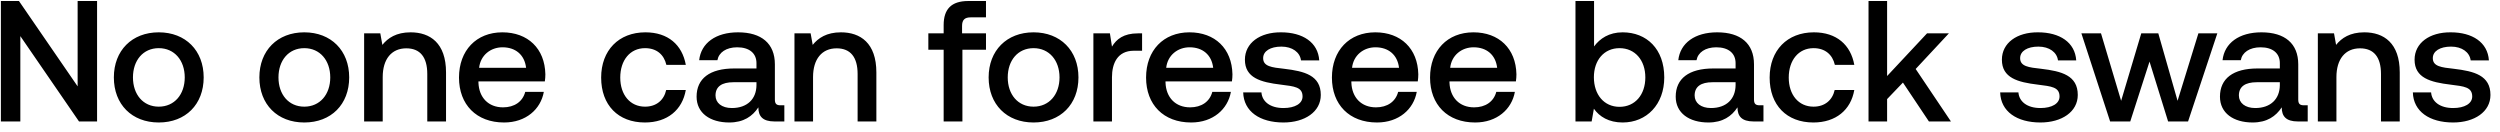
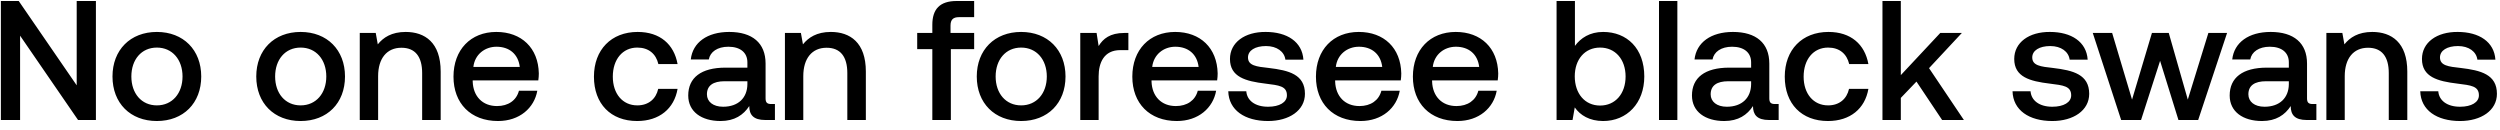
- <svg xmlns="http://www.w3.org/2000/svg" width="247" height="13" viewBox="0 0 247 13" fill="none">
-   <path d="M2.009 12V3.568L7.806 12h1.785V.1H7.67v8.432L1.873.1H.088V12h1.921zm13.677.102c2.652 0 4.437-1.785 4.437-4.454 0-2.652-1.785-4.454-4.437-4.454s-4.437 1.802-4.437 4.454c0 2.669 1.785 4.454 4.437 4.454zm0-1.564c-1.547 0-2.55-1.207-2.55-2.89s1.003-2.89 2.55-2.89 2.567 1.207 2.567 2.89-1.02 2.89-2.567 2.89zm14.377 1.564c2.652 0 4.437-1.785 4.437-4.454 0-2.652-1.785-4.454-4.437-4.454s-4.437 1.802-4.437 4.454c0 2.669 1.785 4.454 4.437 4.454zm0-1.564c-1.547 0-2.55-1.207-2.55-2.89s1.003-2.89 2.55-2.89 2.567 1.207 2.567 2.89-1.02 2.89-2.567 2.89zm10.503-7.344c-1.41 0-2.244.561-2.788 1.241l-.204-1.139h-1.598V12h1.836V7.614c0-1.768.867-2.839 2.33-2.839 1.376 0 2.073.884 2.073 2.533V12h1.853V7.155c0-2.907-1.58-3.961-3.502-3.961zm9.236 8.908c2.16 0 3.621-1.309 3.928-3.026h-1.836c-.255.969-1.072 1.53-2.194 1.53-1.445 0-2.38-.969-2.43-2.448v-.119h6.561c.034-.238.051-.476.051-.697-.05-2.55-1.733-4.148-4.25-4.148-2.566 0-4.283 1.785-4.283 4.471 0 2.669 1.717 4.437 4.454 4.437zm-2.465-5.406c.136-1.241 1.14-2.023 2.313-2.023 1.275 0 2.175.731 2.328 2.023h-4.64zm16.374 5.406c2.227 0 3.706-1.241 4.046-3.213H65.82c-.22 1.003-.969 1.649-2.09 1.649-1.48 0-2.449-1.173-2.449-2.873 0-1.717.97-2.907 2.448-2.907 1.14 0 1.87.629 2.108 1.649h1.921c-.357-1.972-1.75-3.213-3.995-3.213-2.635 0-4.369 1.785-4.369 4.471 0 2.72 1.683 4.437 4.318 4.437zm13.408-1.7c-.374 0-.561-.119-.561-.561V6.356c0-2.057-1.326-3.162-3.638-3.162-2.193 0-3.655 1.054-3.842 2.754h1.802c.136-.765.867-1.275 1.955-1.275 1.207 0 1.904.595 1.904 1.564v.527h-2.193c-2.431 0-3.723 1.003-3.723 2.788 0 1.615 1.326 2.55 3.23 2.55 1.41 0 2.295-.612 2.873-1.496 0 .867.408 1.394 1.598 1.394h.969v-1.598h-.374zm-2.38-1.972c-.017 1.343-.901 2.244-2.431 2.244-1.003 0-1.615-.51-1.615-1.241 0-.884.629-1.309 1.768-1.309h2.278v.306zm8.344-5.236c-1.411 0-2.244.561-2.788 1.241l-.204-1.139h-1.598V12h1.836V7.614c0-1.768.867-2.839 2.329-2.839 1.377 0 2.074.884 2.074 2.533V12h1.853V7.155c0-2.907-1.581-3.961-3.502-3.961zm8.637 1.717h1.513V12h1.853V4.911h2.33V3.296h-2.364v-.731c0-.595.255-.85.85-.85h1.513V.1h-1.75c-1.684 0-2.432.816-2.432 2.38v.816H91.72v1.615zm10.394 7.191c2.652 0 4.437-1.785 4.437-4.454 0-2.652-1.785-4.454-4.437-4.454s-4.437 1.802-4.437 4.454c0 2.669 1.785 4.454 4.437 4.454zm0-1.564c-1.547 0-2.55-1.207-2.55-2.89s1.003-2.89 2.55-2.89 2.567 1.207 2.567 2.89-1.02 2.89-2.567 2.89zm10.316-7.242c-1.428 0-2.125.578-2.567 1.309l-.204-1.309h-1.632V12h1.836V7.631c0-1.343.527-2.618 2.159-2.618h.816V3.296h-.408zm5.256 8.806c2.159 0 3.621-1.309 3.927-3.026h-1.836c-.255.969-1.071 1.53-2.193 1.53-1.445 0-2.38-.969-2.431-2.448v-.119h6.562c.034-.238.051-.476.051-.697-.051-2.55-1.734-4.148-4.25-4.148-2.567 0-4.284 1.785-4.284 4.471 0 2.669 1.717 4.437 4.454 4.437zm-2.465-5.406c.136-1.241 1.139-2.023 2.312-2.023 1.275 0 2.176.731 2.329 2.023h-4.641zm7.606 2.431c.051 1.887 1.649 2.975 3.978 2.975 2.108 0 3.689-1.054 3.689-2.72 0-1.938-1.615-2.346-3.604-2.584-1.258-.136-2.091-.238-2.091-1.054 0-.697.714-1.139 1.802-1.139s1.836.561 1.938 1.36h1.802c-.119-1.785-1.632-2.771-3.774-2.771-2.091-.017-3.57 1.054-3.57 2.703 0 1.802 1.564 2.227 3.553 2.465 1.343.17 2.142.238 2.142 1.173 0 .697-.748 1.139-1.887 1.139-1.326 0-2.108-.646-2.176-1.547h-1.802zm13.221 2.975c2.159 0 3.621-1.309 3.927-3.026h-1.836c-.255.969-1.071 1.53-2.193 1.53-1.445 0-2.38-.969-2.431-2.448v-.119h6.562c.034-.238.051-.476.051-.697-.051-2.55-1.734-4.148-4.25-4.148-2.567 0-4.284 1.785-4.284 4.471 0 2.669 1.717 4.437 4.454 4.437zm-2.465-5.406c.136-1.241 1.139-2.023 2.312-2.023 1.275 0 2.176.731 2.329 2.023h-4.641zm12.16 5.406c2.159 0 3.621-1.309 3.927-3.026h-1.836c-.255.969-1.071 1.53-2.193 1.53-1.445 0-2.38-.969-2.431-2.448v-.119h6.562c.034-.238.051-.476.051-.697-.051-2.55-1.734-4.148-4.25-4.148-2.567 0-4.284 1.785-4.284 4.471 0 2.669 1.717 4.437 4.454 4.437zm-2.465-5.406c.136-1.241 1.139-2.023 2.312-2.023 1.275 0 2.176.731 2.329 2.023h-4.641zm17.037-3.502c-1.343 0-2.244.612-2.822 1.394V.1h-1.836V12h1.598l.221-1.258c.544.782 1.479 1.36 2.839 1.36 2.38 0 4.114-1.785 4.114-4.454 0-2.805-1.734-4.454-4.114-4.454zm-.306 7.361c-1.53 0-2.533-1.207-2.533-2.924 0-1.683 1.003-2.873 2.533-2.873s2.55 1.19 2.55 2.89c0 1.717-1.02 2.907-2.55 2.907zm13.847-.153c-.374 0-.561-.119-.561-.561V6.356c0-2.057-1.326-3.162-3.638-3.162-2.193 0-3.655 1.054-3.842 2.754h1.802c.136-.765.867-1.275 1.955-1.275 1.207 0 1.904.595 1.904 1.564v.527h-2.193c-2.431 0-3.723 1.003-3.723 2.788 0 1.615 1.326 2.55 3.23 2.55 1.411 0 2.295-.612 2.873-1.496 0 .867.408 1.394 1.598 1.394h.969v-1.598h-.374zm-2.38-1.972c-.017 1.343-.901 2.244-2.431 2.244-1.003 0-1.615-.51-1.615-1.241 0-.884.629-1.309 1.768-1.309h2.278v.306zm7.683 3.672c2.227 0 3.706-1.241 4.046-3.213h-1.938c-.221 1.003-.969 1.649-2.091 1.649-1.479 0-2.448-1.173-2.448-2.873 0-1.717.969-2.907 2.448-2.907 1.139 0 1.87.629 2.108 1.649h1.921c-.357-1.972-1.751-3.213-3.995-3.213-2.635 0-4.369 1.785-4.369 4.471 0 2.72 1.683 4.437 4.318 4.437zM184.61 12h1.836V9.79l1.564-1.632L190.577 12h2.176l-3.485-5.185 3.281-3.519h-2.159l-3.944 4.216V.1h-1.836V12zm13.007-2.873c.051 1.887 1.649 2.975 3.978 2.975 2.108 0 3.689-1.054 3.689-2.72 0-1.938-1.615-2.346-3.604-2.584-1.258-.136-2.091-.238-2.091-1.054 0-.697.714-1.139 1.802-1.139s1.836.561 1.938 1.36h1.802c-.119-1.785-1.632-2.771-3.774-2.771-2.091-.017-3.57 1.054-3.57 2.703 0 1.802 1.564 2.227 3.553 2.465 1.343.17 2.142.238 2.142 1.173 0 .697-.748 1.139-1.887 1.139-1.326 0-2.108-.646-2.176-1.547h-1.802zM208.48 12h1.989l1.904-5.916L214.209 12h1.972l2.89-8.704h-1.87l-2.057 6.664-1.904-6.664h-1.683l-1.989 6.664-1.989-6.664h-1.938L208.48 12zm19.148-1.598c-.374 0-.561-.119-.561-.561V6.356c0-2.057-1.326-3.162-3.638-3.162-2.193 0-3.655 1.054-3.842 2.754h1.802c.136-.765.867-1.275 1.955-1.275 1.207 0 1.904.595 1.904 1.564v.527h-2.193c-2.431 0-3.723 1.003-3.723 2.788 0 1.615 1.326 2.55 3.23 2.55 1.411 0 2.295-.612 2.873-1.496 0 .867.408 1.394 1.598 1.394h.969v-1.598h-.374zm-2.38-1.972c-.017 1.343-.901 2.244-2.431 2.244-1.003 0-1.615-.51-1.615-1.241 0-.884.629-1.309 1.768-1.309h2.278v.306zm8.345-5.236c-1.411 0-2.244.561-2.788 1.241l-.204-1.139h-1.598V12h1.836V7.614c0-1.768.867-2.839 2.329-2.839 1.377 0 2.074.884 2.074 2.533V12h1.853V7.155c0-2.907-1.581-3.961-3.502-3.961zm4.797 5.933c.051 1.887 1.649 2.975 3.978 2.975 2.108 0 3.689-1.054 3.689-2.72 0-1.938-1.615-2.346-3.604-2.584-1.258-.136-2.091-.238-2.091-1.054 0-.697.714-1.139 1.802-1.139s1.836.561 1.938 1.36h1.802c-.119-1.785-1.632-2.771-3.774-2.771-2.091-.017-3.57 1.054-3.57 2.703 0 1.802 1.564 2.227 3.553 2.465 1.343.17 2.142.238 2.142 1.173 0 .697-.748 1.139-1.887 1.139-1.326 0-2.108-.646-2.176-1.547h-1.802z" fill="#000" />
+ <svg xmlns="http://www.w3.org/2000/svg" width="250" height="13" viewBox="0 0 250 13" fill="none">
+   <path d="M2.009 12V3.568L7.806 12h1.785V.1H7.67v8.432L1.873.1H.088V12h1.921zm13.677.102c2.652 0 4.437-1.785 4.437-4.454 0-2.652-1.785-4.454-4.437-4.454s-4.437 1.802-4.437 4.454c0 2.669 1.785 4.454 4.437 4.454zm0-1.564c-1.547 0-2.55-1.207-2.55-2.89s1.003-2.89 2.55-2.89 2.567 1.207 2.567 2.89-1.02 2.89-2.567 2.89zm14.377 1.564c2.652 0 4.437-1.785 4.437-4.454 0-2.652-1.785-4.454-4.437-4.454s-4.437 1.802-4.437 4.454c0 2.669 1.785 4.454 4.437 4.454zm0-1.564c-1.547 0-2.55-1.207-2.55-2.89s1.003-2.89 2.55-2.89 2.567 1.207 2.567 2.89-1.02 2.89-2.567 2.89zm10.503-7.344c-1.41 0-2.244.561-2.788 1.241l-.204-1.139h-1.598V12h1.836V7.614c0-1.768.867-2.839 2.33-2.839 1.376 0 2.073.884 2.073 2.533V12h1.853V7.155c0-2.907-1.58-3.961-3.502-3.961zm9.236 8.908c2.16 0 3.621-1.309 3.928-3.026h-1.836c-.255.969-1.072 1.53-2.194 1.53-1.445 0-2.38-.969-2.43-2.448v-.119h6.561c.034-.238.051-.476.051-.697-.05-2.55-1.733-4.148-4.25-4.148-2.566 0-4.283 1.785-4.283 4.471 0 2.669 1.717 4.437 4.454 4.437zm-2.465-5.406c.136-1.241 1.14-2.023 2.313-2.023 1.275 0 2.175.731 2.328 2.023h-4.64zm16.374 5.406c2.227 0 3.706-1.241 4.046-3.213H65.82c-.22 1.003-.969 1.649-2.09 1.649-1.48 0-2.449-1.173-2.449-2.873 0-1.717.97-2.907 2.448-2.907 1.14 0 1.87.629 2.108 1.649h1.921c-.357-1.972-1.75-3.213-3.995-3.213-2.635 0-4.369 1.785-4.369 4.471 0 2.72 1.683 4.437 4.318 4.437zm13.408-1.7c-.374 0-.561-.119-.561-.561V6.356c0-2.057-1.326-3.162-3.638-3.162-2.193 0-3.655 1.054-3.842 2.754h1.802c.136-.765.867-1.275 1.955-1.275 1.207 0 1.904.595 1.904 1.564v.527h-2.193c-2.431 0-3.723 1.003-3.723 2.788 0 1.615 1.326 2.55 3.23 2.55 1.41 0 2.295-.612 2.873-1.496 0 .867.408 1.394 1.598 1.394h.969v-1.598h-.374zm-2.38-1.972c-.017 1.343-.901 2.244-2.431 2.244-1.003 0-1.615-.51-1.615-1.241 0-.884.629-1.309 1.768-1.309h2.278v.306zm8.344-5.236c-1.411 0-2.244.561-2.788 1.241l-.204-1.139h-1.598V12h1.836V7.614c0-1.768.867-2.839 2.329-2.839 1.377 0 2.074.884 2.074 2.533V12h1.853V7.155c0-2.907-1.581-3.961-3.502-3.961zm8.637 1.717h1.513V12h1.853V4.911h2.33V3.296h-2.364v-.731c0-.595.255-.85.85-.85h1.513V.1h-1.75c-1.684 0-2.432.816-2.432 2.38v.816H91.72v1.615zm10.394 7.191c2.652 0 4.437-1.785 4.437-4.454 0-2.652-1.785-4.454-4.437-4.454s-4.437 1.802-4.437 4.454c0 2.669 1.785 4.454 4.437 4.454zm0-1.564c-1.547 0-2.55-1.207-2.55-2.89s1.003-2.89 2.55-2.89 2.567 1.207 2.567 2.89-1.02 2.89-2.567 2.89zm10.316-7.242c-1.428 0-2.125.578-2.567 1.309l-.204-1.309h-1.632V12h1.836V7.631c0-1.343.527-2.618 2.159-2.618h.816V3.296h-.408zm5.256 8.806c2.159 0 3.621-1.309 3.927-3.026h-1.836c-.255.969-1.071 1.53-2.193 1.53-1.445 0-2.38-.969-2.431-2.448v-.119h6.562c.034-.238.051-.476.051-.697-.051-2.55-1.734-4.148-4.25-4.148-2.567 0-4.284 1.785-4.284 4.471 0 2.669 1.717 4.437 4.454 4.437zm-2.465-5.406c.136-1.241 1.139-2.023 2.312-2.023 1.275 0 2.176.731 2.329 2.023h-4.641zm7.606 2.431c.051 1.887 1.649 2.975 3.978 2.975 2.108 0 3.689-1.054 3.689-2.72 0-1.938-1.615-2.346-3.604-2.584-1.258-.136-2.091-.238-2.091-1.054 0-.697.714-1.139 1.802-1.139s1.836.561 1.938 1.36h1.802c-.119-1.785-1.632-2.771-3.774-2.771-2.091-.017-3.57 1.054-3.57 2.703 0 1.802 1.564 2.227 3.553 2.465 1.343.17 2.142.238 2.142 1.173 0 .697-.748 1.139-1.887 1.139-1.326 0-2.108-.646-2.176-1.547h-1.802zm13.221 2.975c2.159 0 3.621-1.309 3.927-3.026h-1.836c-.255.969-1.071 1.53-2.193 1.53-1.445 0-2.38-.969-2.431-2.448v-.119h6.562c.034-.238.051-.476.051-.697-.051-2.55-1.734-4.148-4.25-4.148-2.567 0-4.284 1.785-4.284 4.471 0 2.669 1.717 4.437 4.454 4.437zm-2.465-5.406c.136-1.241 1.139-2.023 2.312-2.023 1.275 0 2.176.731 2.329 2.023h-4.641zm12.16 5.406c2.159 0 3.621-1.309 3.927-3.026h-1.836c-.255.969-1.071 1.53-2.193 1.53-1.445 0-2.38-.969-2.431-2.448v-.119h6.562c.034-.238.051-.476.051-.697-.051-2.55-1.734-4.148-4.25-4.148-2.567 0-4.284 1.785-4.284 4.471 0 2.669 1.717 4.437 4.454 4.437zm-2.465-5.406c.136-1.241 1.139-2.023 2.312-2.023 1.275 0 2.176.731 2.329 2.023h-4.641zm17.037-3.502c-1.343 0-2.244.612-2.822 1.394V.1h-1.836V12h1.598l.221-1.258c.544.782 1.479 1.36 2.839 1.36 2.38 0 4.114-1.785 4.114-4.454 0-2.805-1.734-4.454-4.114-4.454zm-.306 7.361c-1.53 0-2.533-1.207-2.533-2.924 0-1.683 1.003-2.873 2.533-2.873s2.55 1.19 2.55 2.89c0 1.717-1.02 2.907-2.55 2.907zM165.9 12h1.836V.1H165.9V12zm11.592-1.598c-.374 0-.561-.119-.561-.561V6.356c0-2.057-1.326-3.162-3.638-3.162-2.193 0-3.655 1.054-3.842 2.754h1.802c.136-.765.867-1.275 1.955-1.275 1.207 0 1.904.595 1.904 1.564v.527h-2.193c-2.431 0-3.723 1.003-3.723 2.788 0 1.615 1.326 2.55 3.23 2.55 1.411 0 2.295-.612 2.873-1.496 0 .867.408 1.394 1.598 1.394h.969v-1.598h-.374zm-2.38-1.972c-.017 1.343-.901 2.244-2.431 2.244-1.003 0-1.615-.51-1.615-1.241 0-.884.629-1.309 1.768-1.309h2.278v.306zm7.682 3.672c2.227 0 3.706-1.241 4.046-3.213h-1.938c-.221 1.003-.969 1.649-2.091 1.649-1.479 0-2.448-1.173-2.448-2.873 0-1.717.969-2.907 2.448-2.907 1.139 0 1.87.629 2.108 1.649h1.921c-.357-1.972-1.751-3.213-3.995-3.213-2.635 0-4.369 1.785-4.369 4.471 0 2.72 1.683 4.437 4.318 4.437zm5.452-.102h1.836V9.79l1.564-1.632L194.213 12h2.176l-3.485-5.185 3.281-3.519h-2.159l-3.944 4.216V.1h-1.836V12zm13.007-2.873c.051 1.887 1.649 2.975 3.978 2.975 2.108 0 3.689-1.054 3.689-2.72 0-1.938-1.615-2.346-3.604-2.584-1.258-.136-2.091-.238-2.091-1.054 0-.697.714-1.139 1.802-1.139s1.836.561 1.938 1.36h1.802c-.119-1.785-1.632-2.771-3.774-2.771-2.091-.017-3.57 1.054-3.57 2.703 0 1.802 1.564 2.227 3.553 2.465 1.343.17 2.142.238 2.142 1.173 0 .697-.748 1.139-1.887 1.139-1.326 0-2.108-.646-2.176-1.547h-1.802zM212.116 12h1.989l1.904-5.916L217.845 12h1.972l2.89-8.704h-1.87L218.78 9.96l-1.904-6.664h-1.683l-1.989 6.664-1.989-6.664h-1.938L212.116 12zm19.148-1.598c-.374 0-.561-.119-.561-.561V6.356c0-2.057-1.326-3.162-3.638-3.162-2.193 0-3.655 1.054-3.842 2.754h1.802c.136-.765.867-1.275 1.955-1.275 1.207 0 1.904.595 1.904 1.564v.527h-2.193c-2.431 0-3.723 1.003-3.723 2.788 0 1.615 1.326 2.55 3.23 2.55 1.411 0 2.295-.612 2.873-1.496 0 .867.408 1.394 1.598 1.394h.969v-1.598h-.374zm-2.38-1.972c-.017 1.343-.901 2.244-2.431 2.244-1.003 0-1.615-.51-1.615-1.241 0-.884.629-1.309 1.768-1.309h2.278v.306zm8.344-5.236c-1.411 0-2.244.561-2.788 1.241l-.204-1.139h-1.598V12h1.836V7.614c0-1.768.867-2.839 2.329-2.839 1.377 0 2.074.884 2.074 2.533V12h1.853V7.155c0-2.907-1.581-3.961-3.502-3.961zm4.798 5.933c.051 1.887 1.649 2.975 3.978 2.975 2.108 0 3.689-1.054 3.689-2.72 0-1.938-1.615-2.346-3.604-2.584-1.258-.136-2.091-.238-2.091-1.054 0-.697.714-1.139 1.802-1.139s1.836.561 1.938 1.36h1.802c-.119-1.785-1.632-2.771-3.774-2.771-2.091-.017-3.57 1.054-3.57 2.703 0 1.802 1.564 2.227 3.553 2.465 1.343.17 2.142.238 2.142 1.173 0 .697-.748 1.139-1.887 1.139-1.326 0-2.108-.646-2.176-1.547h-1.802z" fill="#000" />
</svg>
